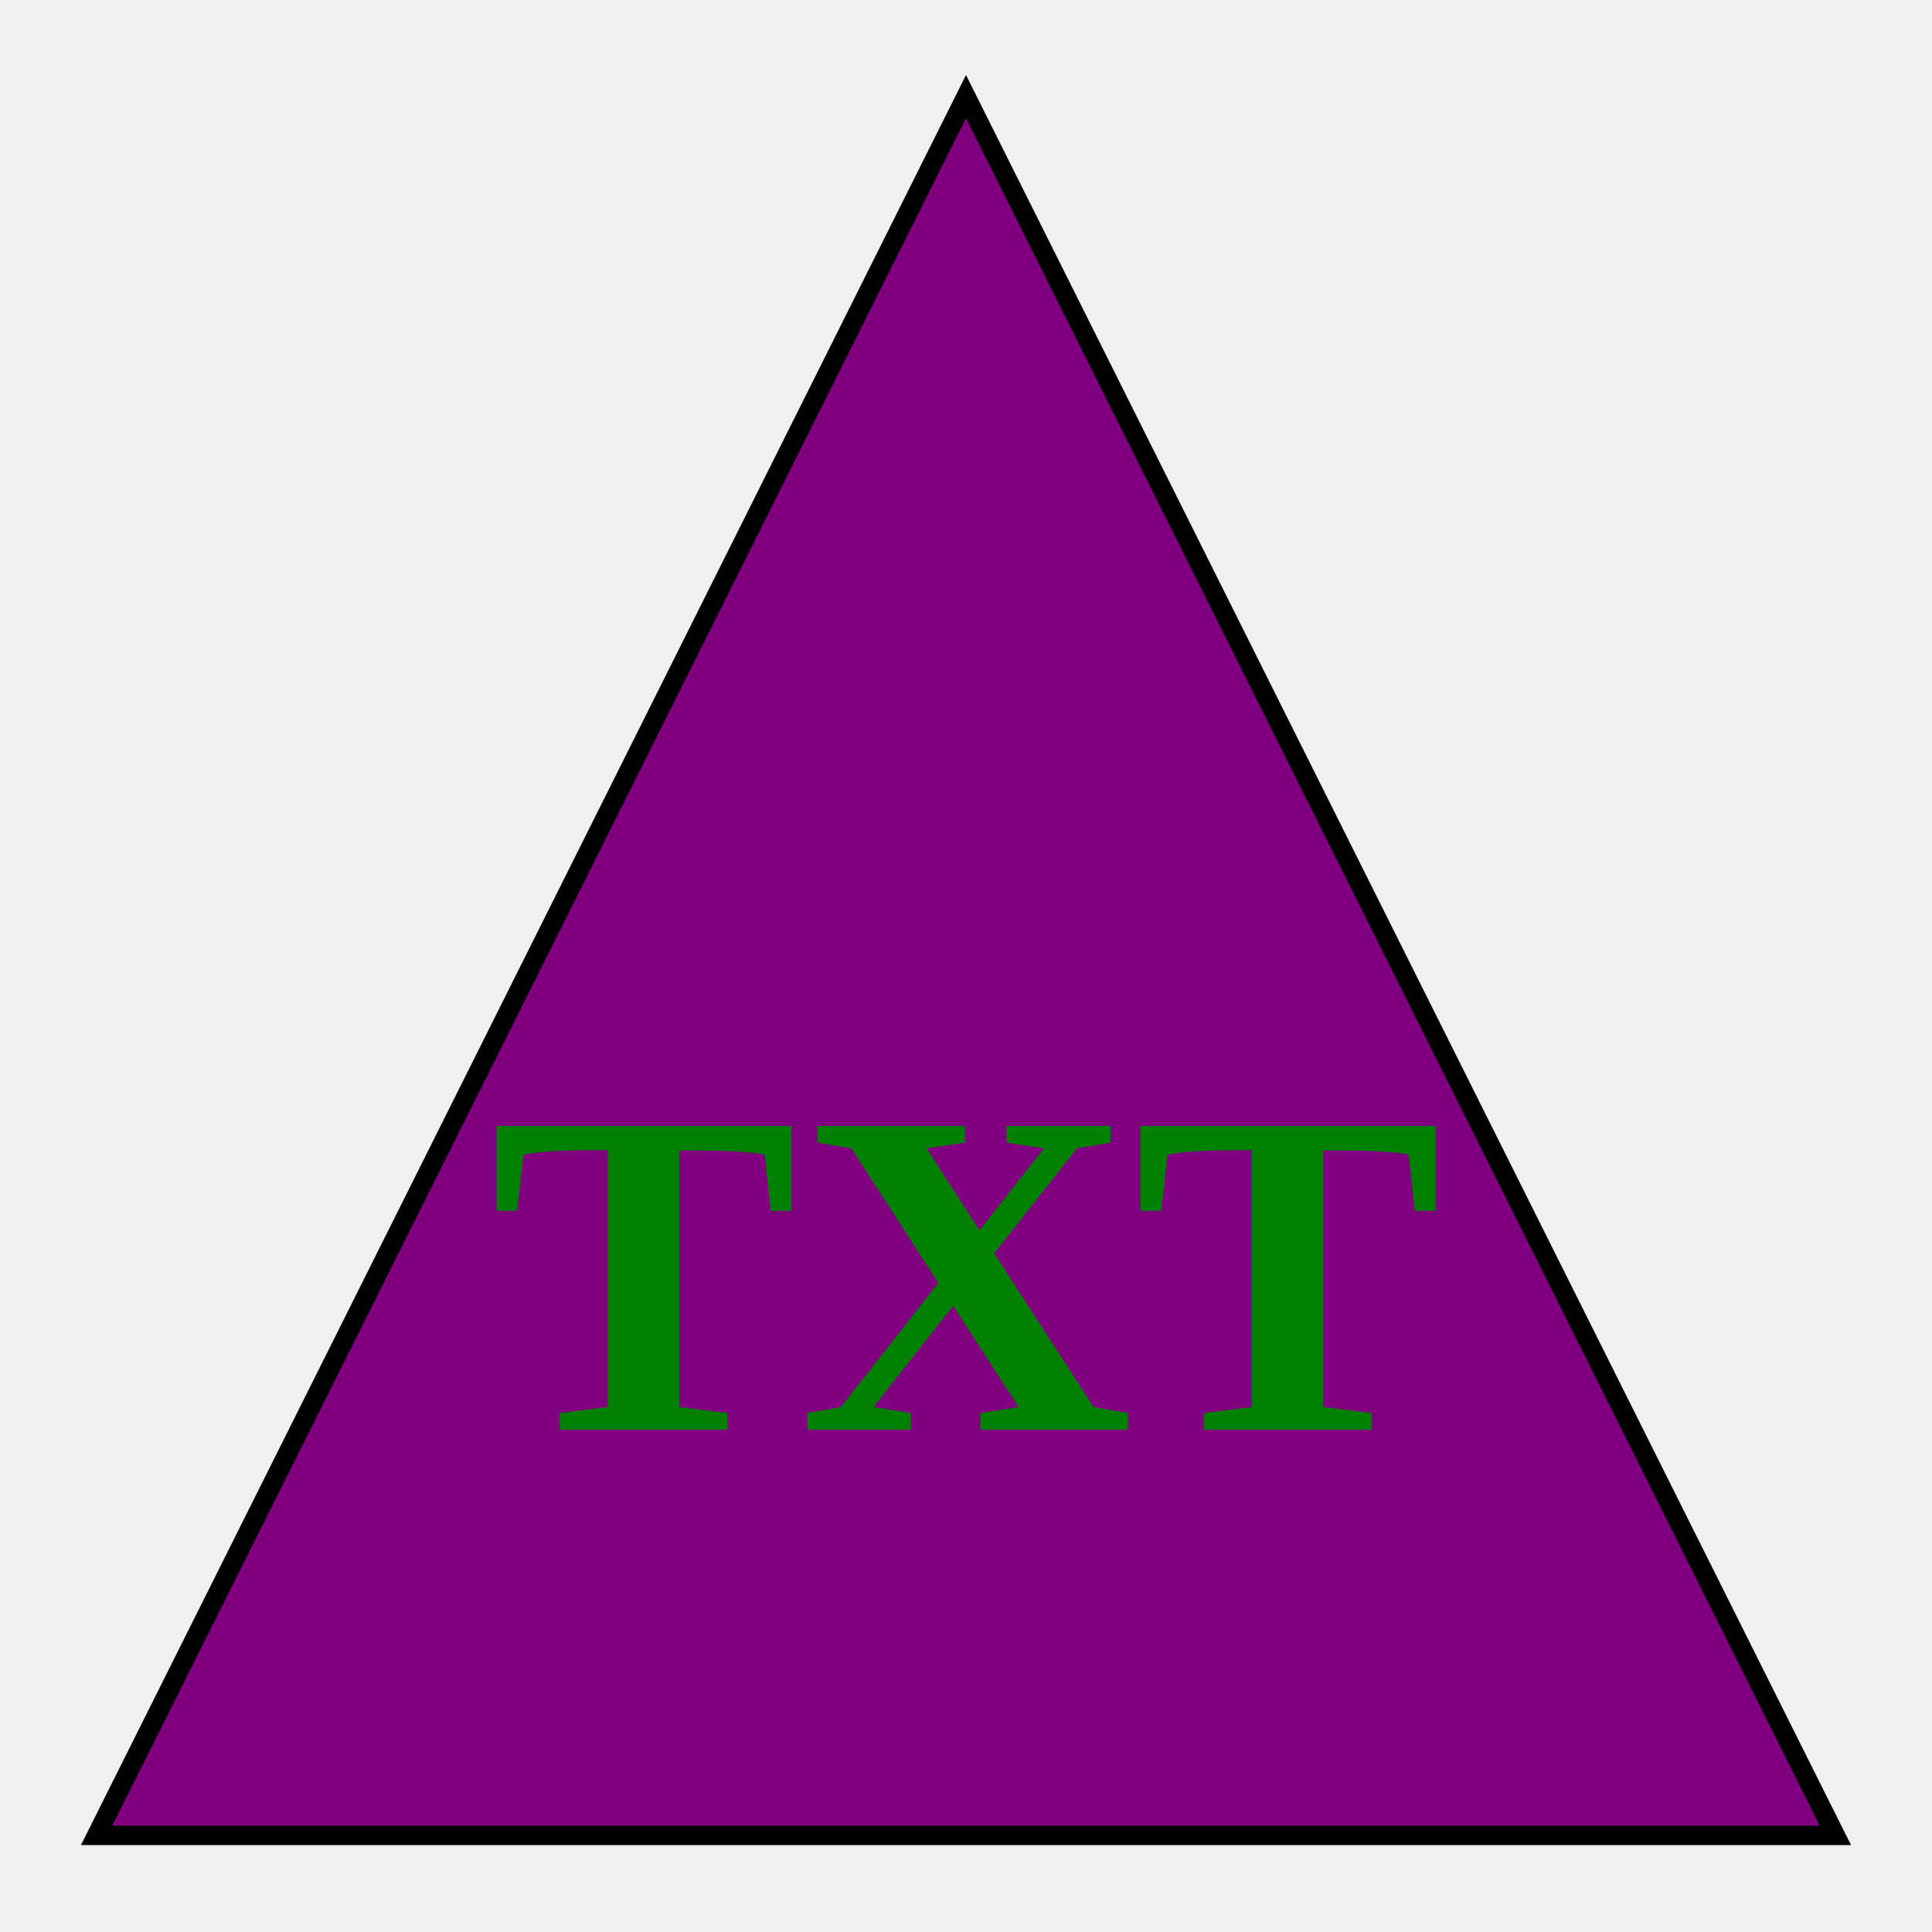
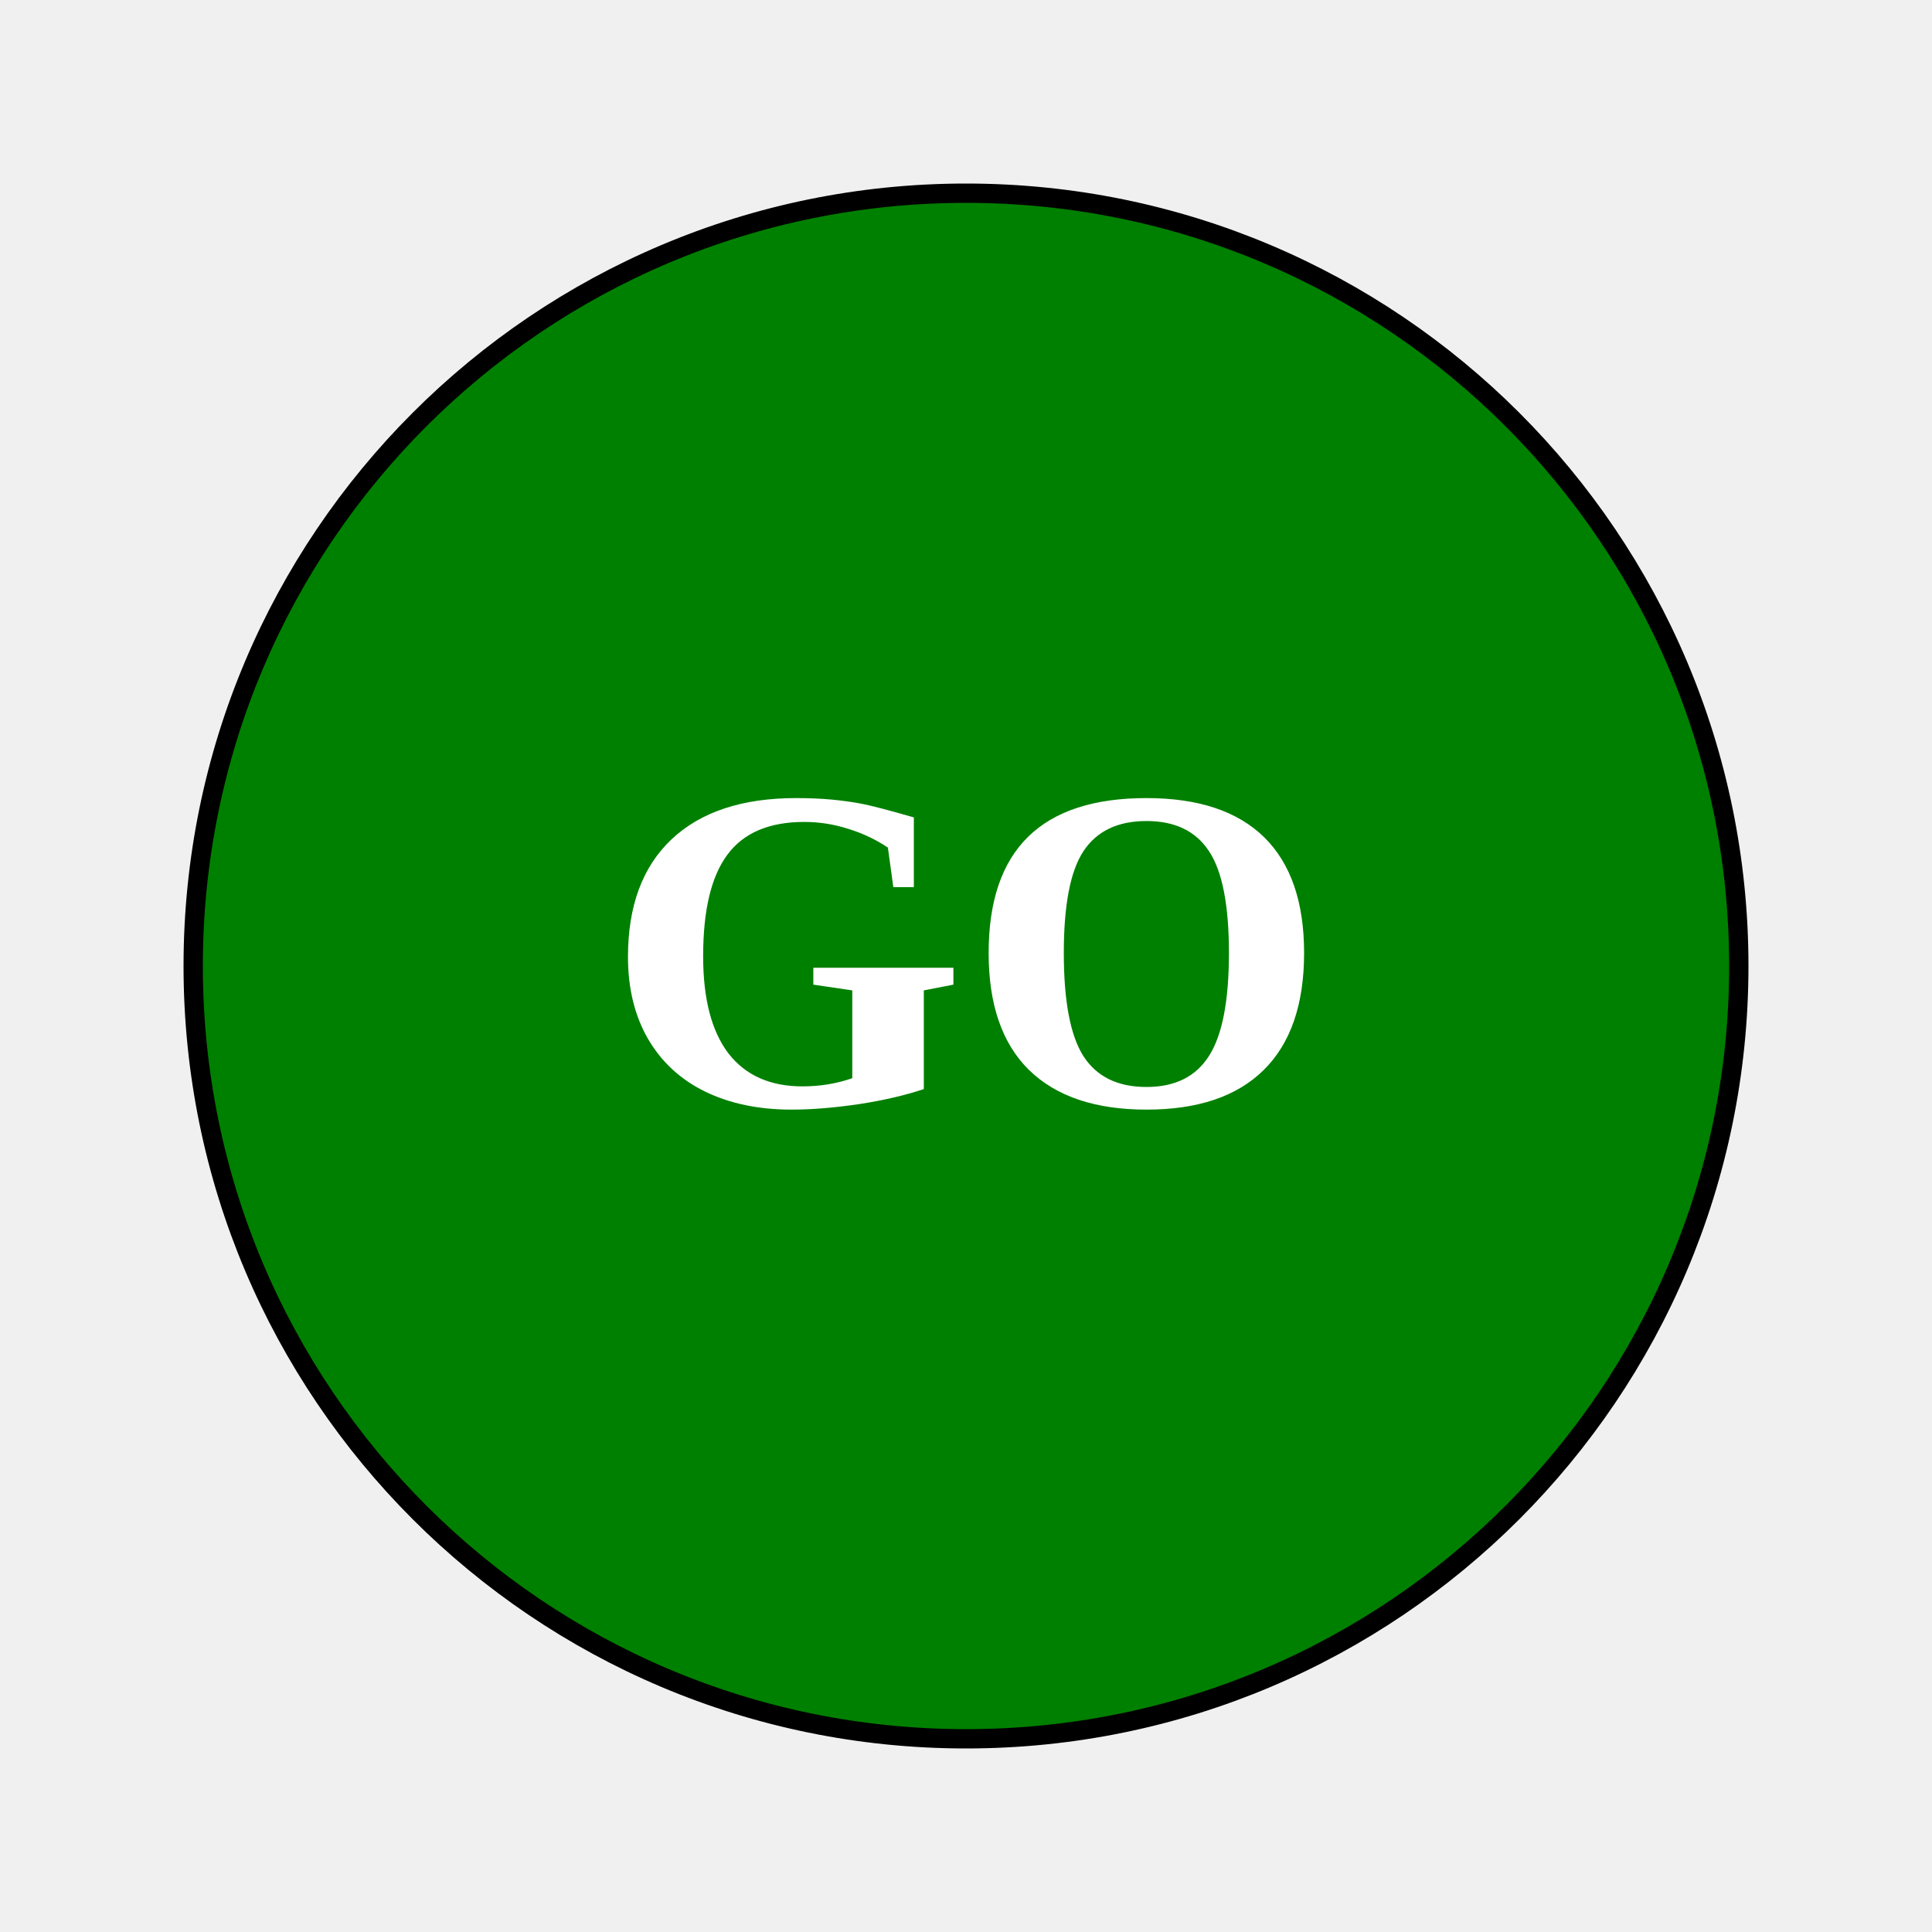
<svg width="100" height="100">
-   <polygon points="50,5 95,95 5,95" stroke="black" stroke-width="1" fill="PURPLE" />
-   <text x="50%" y="50%" font-size="24px" font-weight="bold" text-anchor="middle" dy="1em" fill="GREEN">TXT</text>
+   <circle cx="50" cy="50" r="40" stroke="black" stroke-width="1" fill="GREEN" />
+   <text x="50%" y="50%" font-size="24px" font-weight="bold" text-anchor="middle" dy=".3em" fill="WHITE">GO</text>
</svg>
